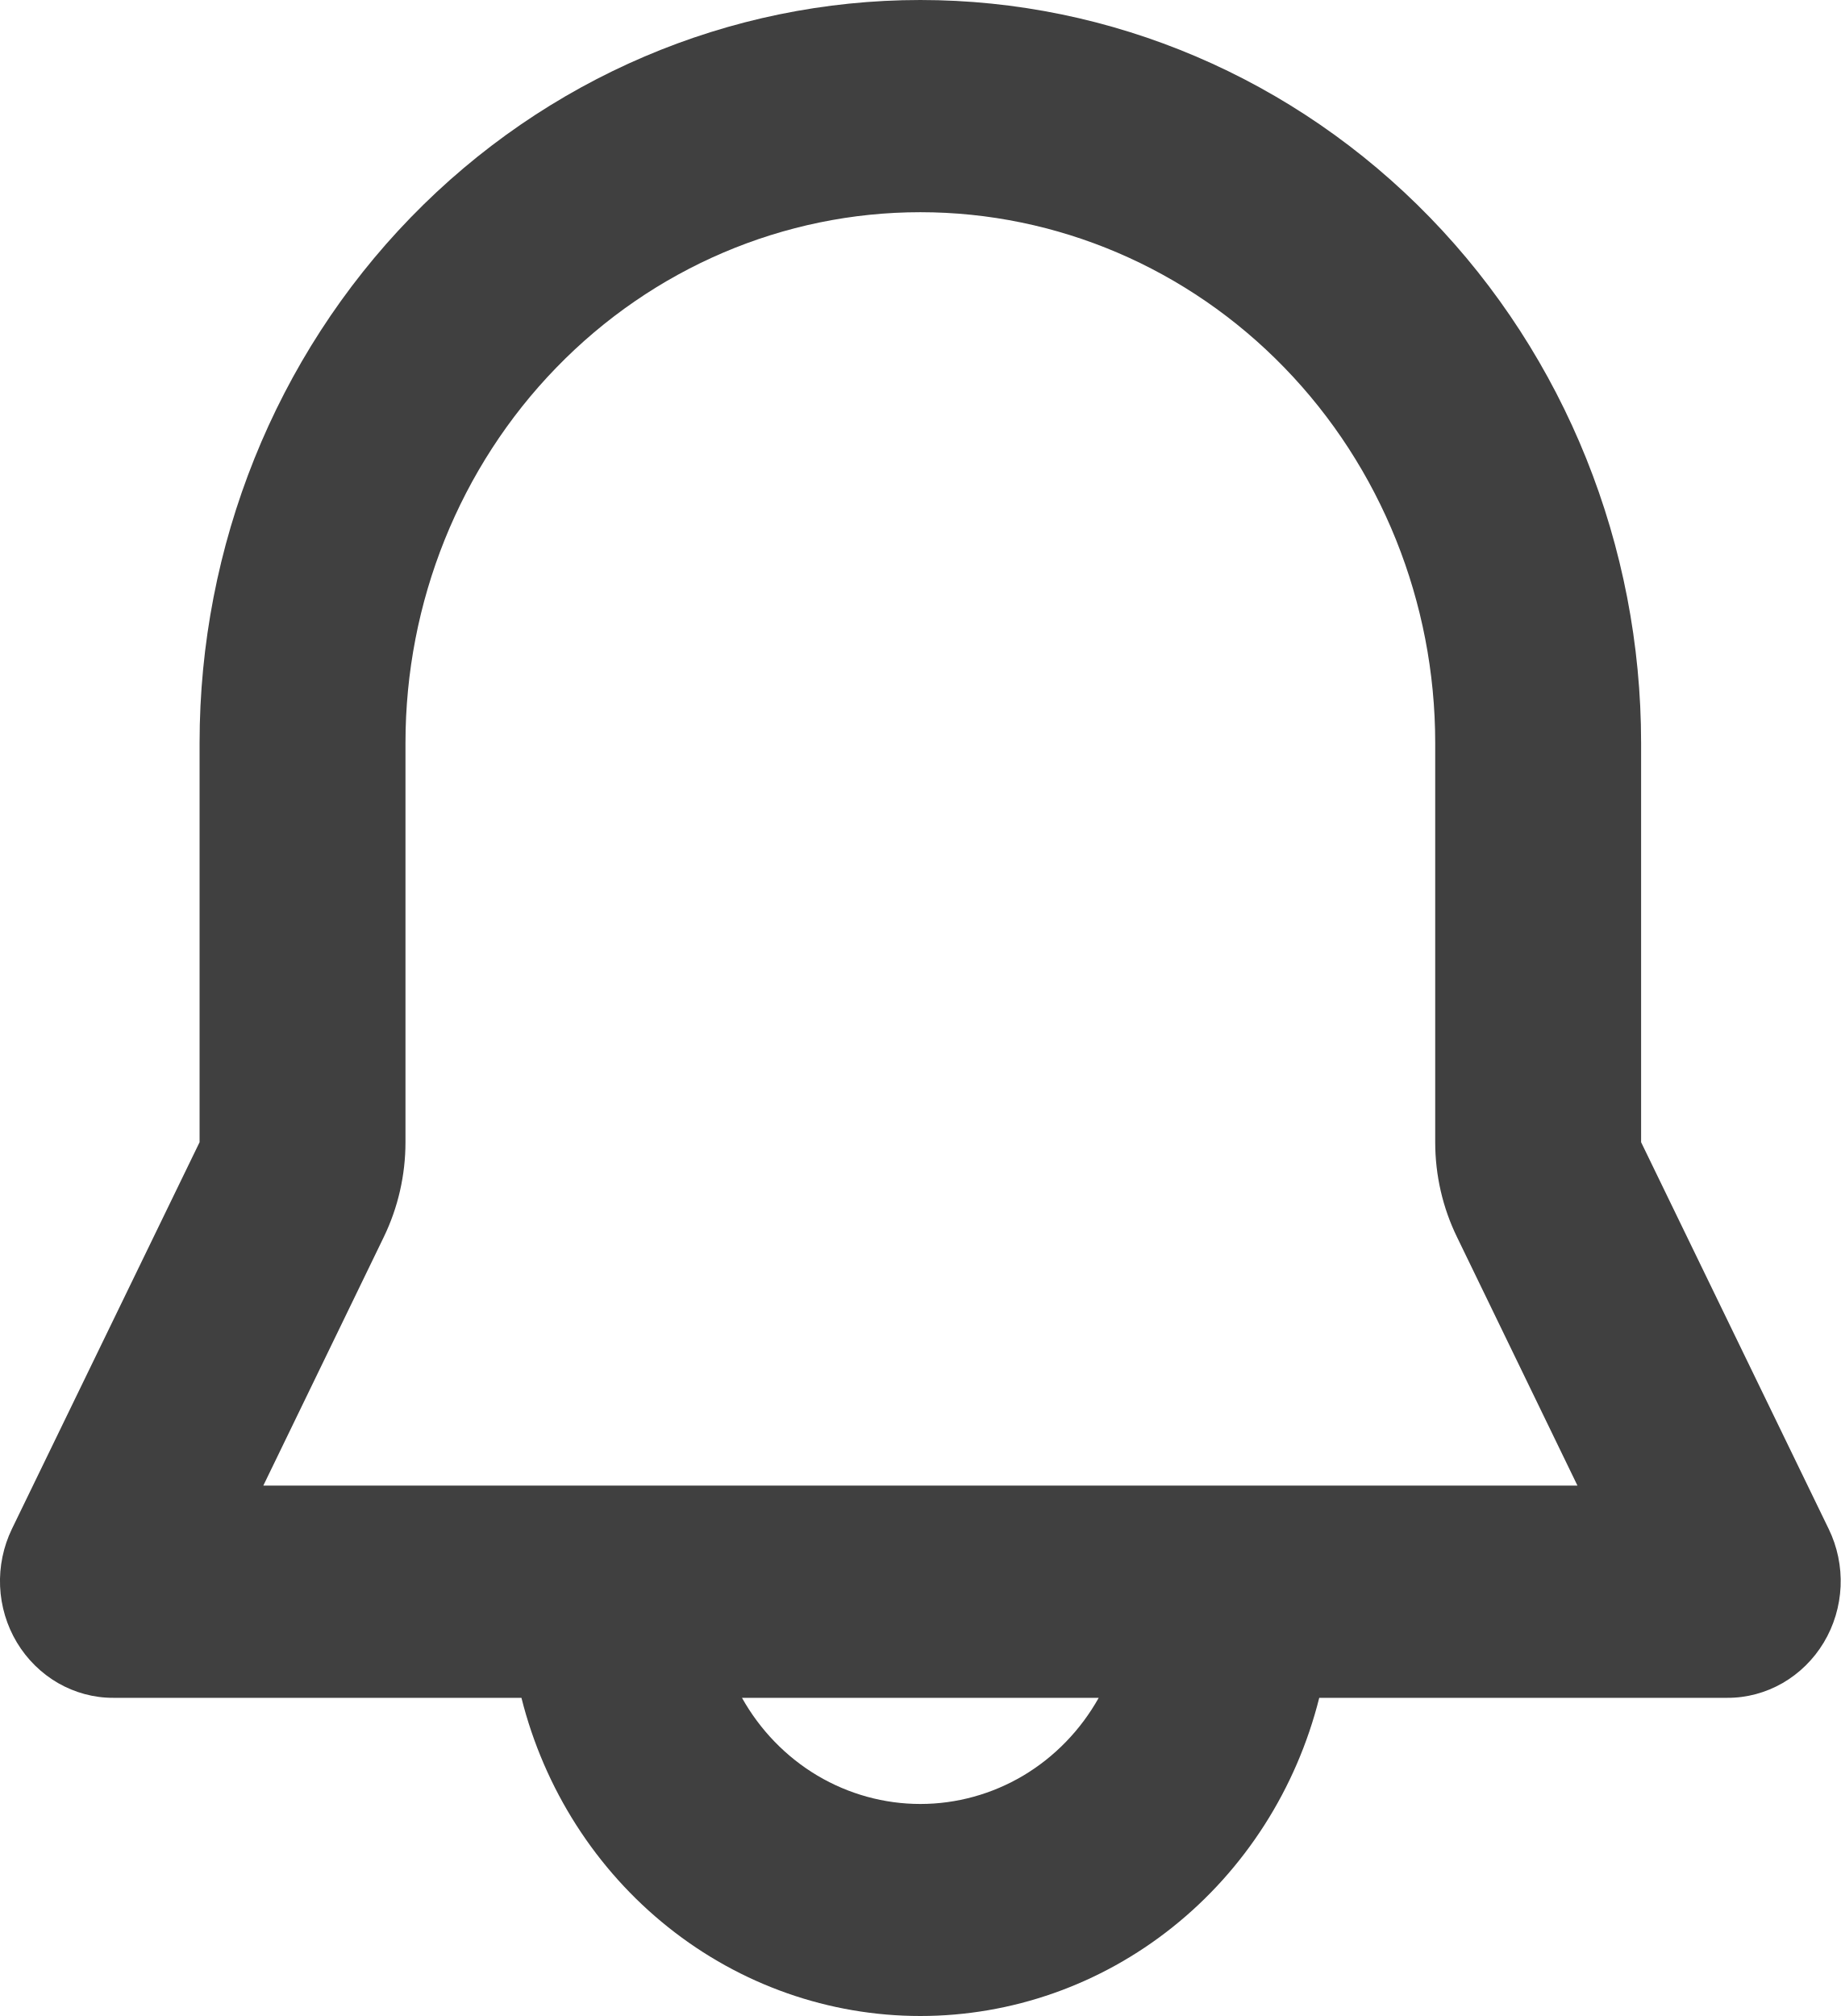
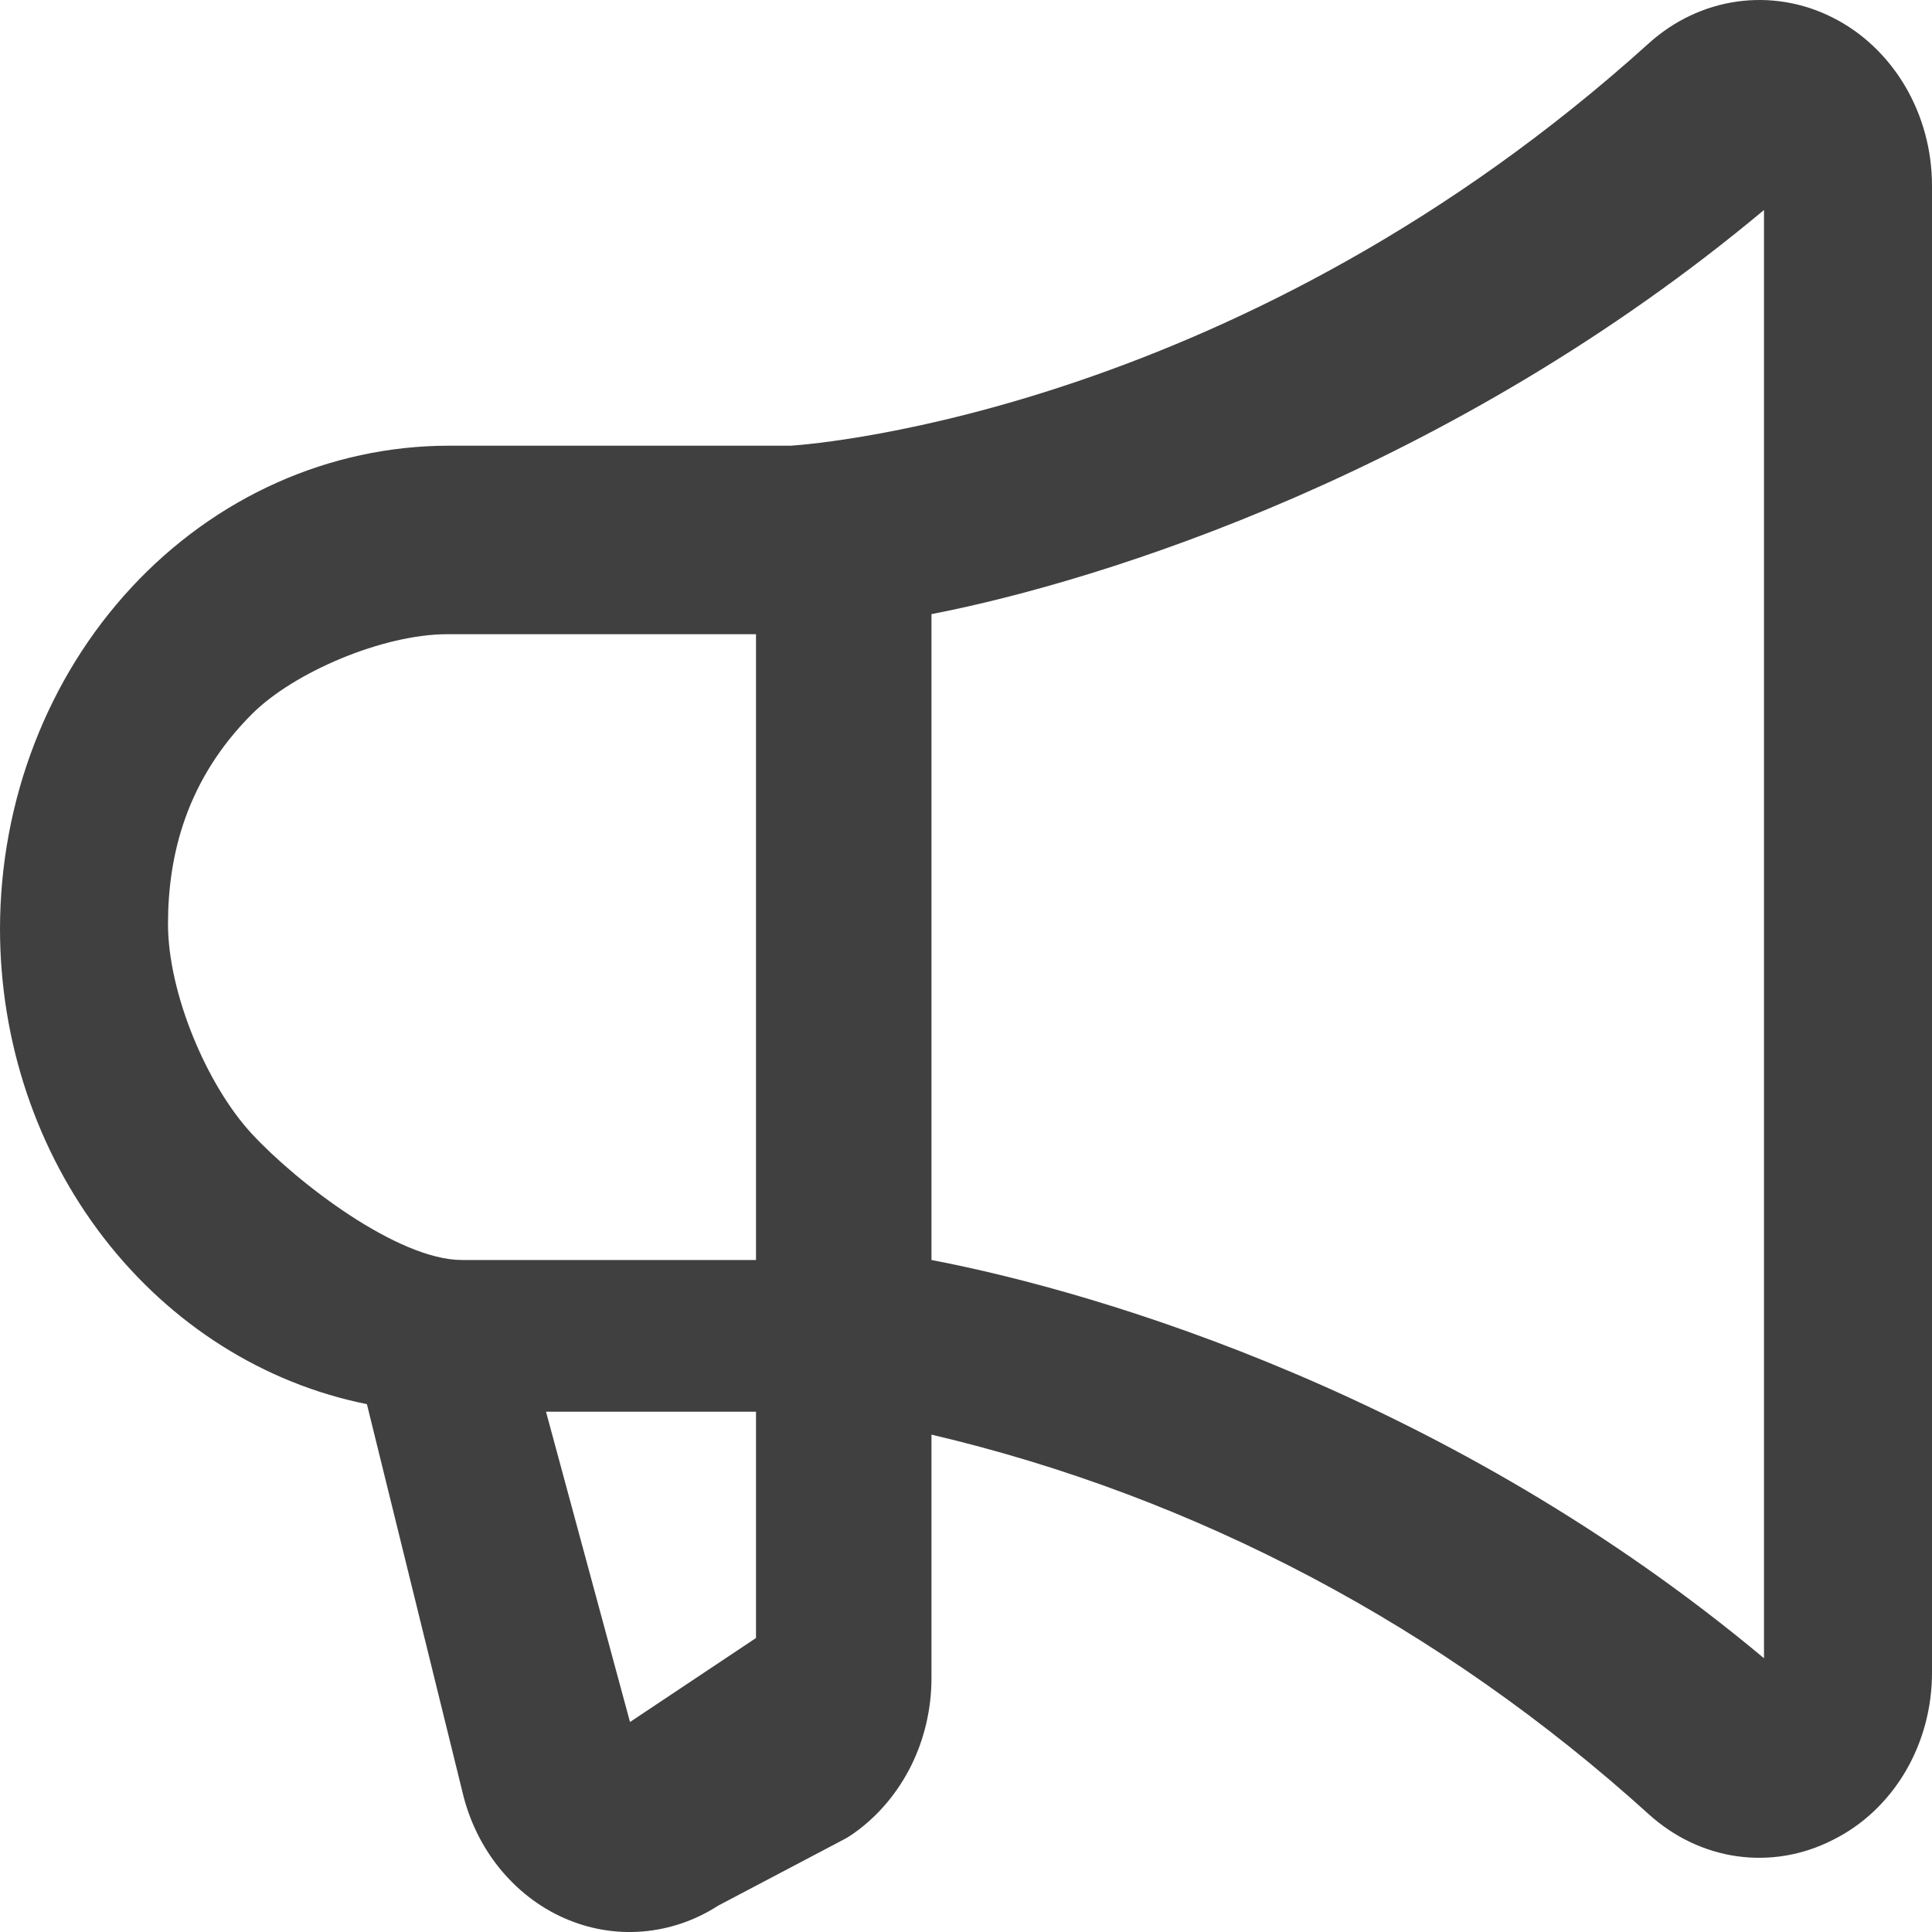
- <svg xmlns="http://www.w3.org/2000/svg" width="21" height="23" viewBox="0 0 21 23" fill="none">
-   <path fill-rule="evenodd" clip-rule="evenodd" d="M2.277 8.475C2.277 6.227 3.143 4.071 4.685 2.482C6.227 0.893 8.319 0 10.5 0C12.681 0 14.773 0.893 16.315 2.482C17.857 4.071 18.723 6.227 18.723 8.475V13.031L20.863 17.443C20.962 17.646 21.009 17.872 20.999 18.099C20.989 18.325 20.923 18.546 20.807 18.739C20.691 18.932 20.529 19.091 20.337 19.202C20.145 19.312 19.928 19.371 19.708 19.37H15.051C14.79 20.41 14.201 21.33 13.377 21.987C12.554 22.644 11.541 23 10.5 23C9.458 23 8.446 22.644 7.623 21.987C6.799 21.33 6.21 20.41 5.949 19.37H1.292C1.072 19.371 0.855 19.312 0.663 19.202C0.471 19.091 0.309 18.932 0.193 18.739C0.077 18.546 0.011 18.325 0.001 18.099C-0.009 17.872 0.038 17.646 0.136 17.443L2.277 13.031V8.475ZM8.465 19.37C8.672 19.739 8.968 20.044 9.325 20.257C9.682 20.469 10.088 20.581 10.5 20.581C10.912 20.581 11.318 20.469 11.675 20.257C12.032 20.044 12.328 19.739 12.535 19.37H8.465ZM10.5 2.421C8.942 2.421 7.448 3.059 6.347 4.194C5.245 5.329 4.626 6.869 4.626 8.475V13.031C4.626 13.407 4.541 13.778 4.378 14.114L3.004 16.949H17.997L16.623 14.114C16.459 13.778 16.374 13.407 16.374 13.031V8.475C16.374 6.869 15.755 5.329 14.653 4.194C13.552 3.059 12.058 2.421 10.5 2.421Z" fill="#404040" />
+ <svg xmlns="http://www.w3.org/2000/svg" width="23" height="23" viewBox="0 0 23 23" fill="none">
+   <path d="M0 11.056C0.002 9.532 0.565 8.07 1.566 6.992C2.567 5.914 3.924 5.308 5.339 5.306H9.414C9.767 5.283 14.814 4.864 19.626 0.518C19.925 0.247 20.29 0.074 20.677 0.019C21.065 -0.036 21.459 0.029 21.813 0.207C22.168 0.384 22.467 0.667 22.678 1.022C22.888 1.377 23 1.789 23 2.21V19.903C23.002 20.324 22.892 20.737 22.682 21.093C22.472 21.448 22.171 21.731 21.815 21.906C21.461 22.086 21.066 22.153 20.678 22.098C20.29 22.043 19.925 21.868 19.626 21.596C17.163 19.366 14.233 17.816 11.089 17.079V19.977C11.089 20.341 11.006 20.699 10.847 21.02C10.687 21.341 10.457 21.615 10.175 21.817C10.13 21.85 10.082 21.88 10.033 21.905L8.55 22.686C8.276 22.863 7.967 22.968 7.649 22.994C7.33 23.02 7.011 22.965 6.715 22.834C6.42 22.704 6.157 22.5 5.947 22.241C5.737 21.982 5.586 21.673 5.507 21.34L4.368 16.716C3.141 16.47 2.033 15.769 1.235 14.736C0.437 13.702 0 12.4 0 11.056ZM21 19.741L21 2.5C17.286 5.604 13.125 6.917 11.089 7.311L11.089 15C13.125 15.389 17.286 16.636 21 19.741ZM7.5 20.5L9 19.5V16.806L6.5 16.806L7.5 20.5ZM5.5 15L9 15L9 7.55L5.325 7.55C4.563 7.55 3.5 8 3 8.5C2.22 9.28 2 10.179 2 11C2 11.821 2.461 12.919 3 13.5C3.539 14.081 4.737 15 5.5 15Z" fill="#404040" />
</svg>
